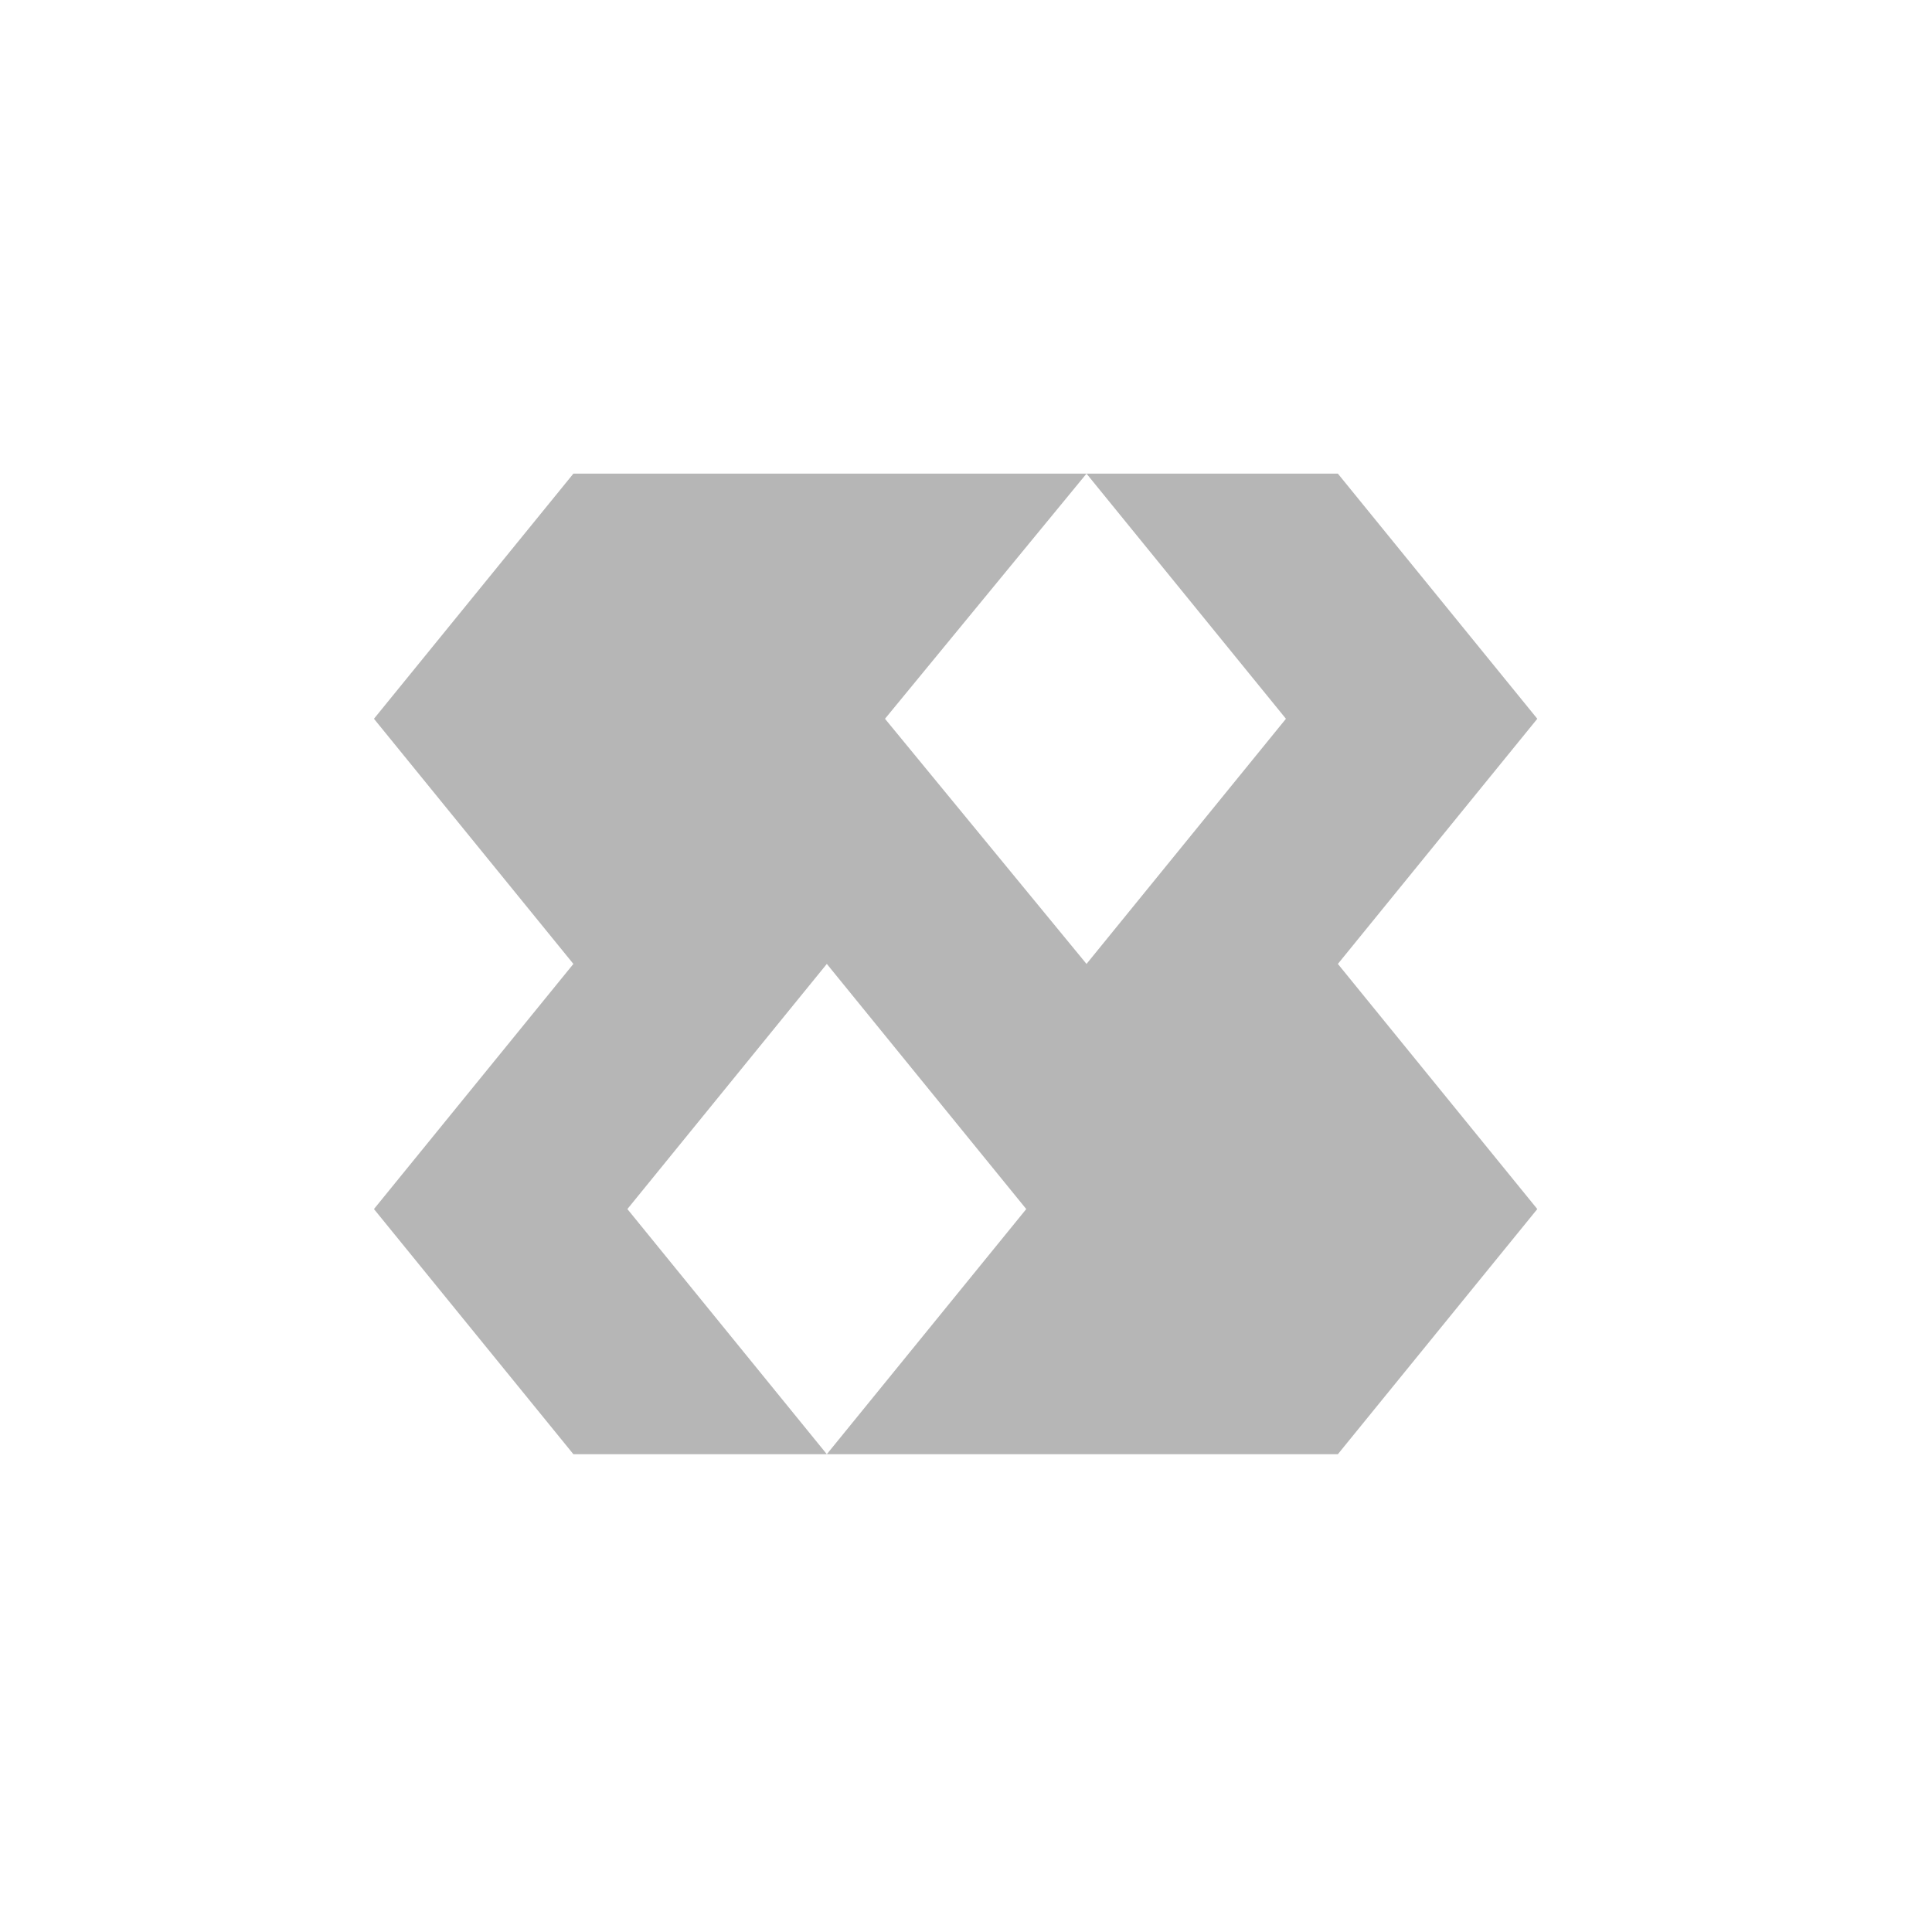
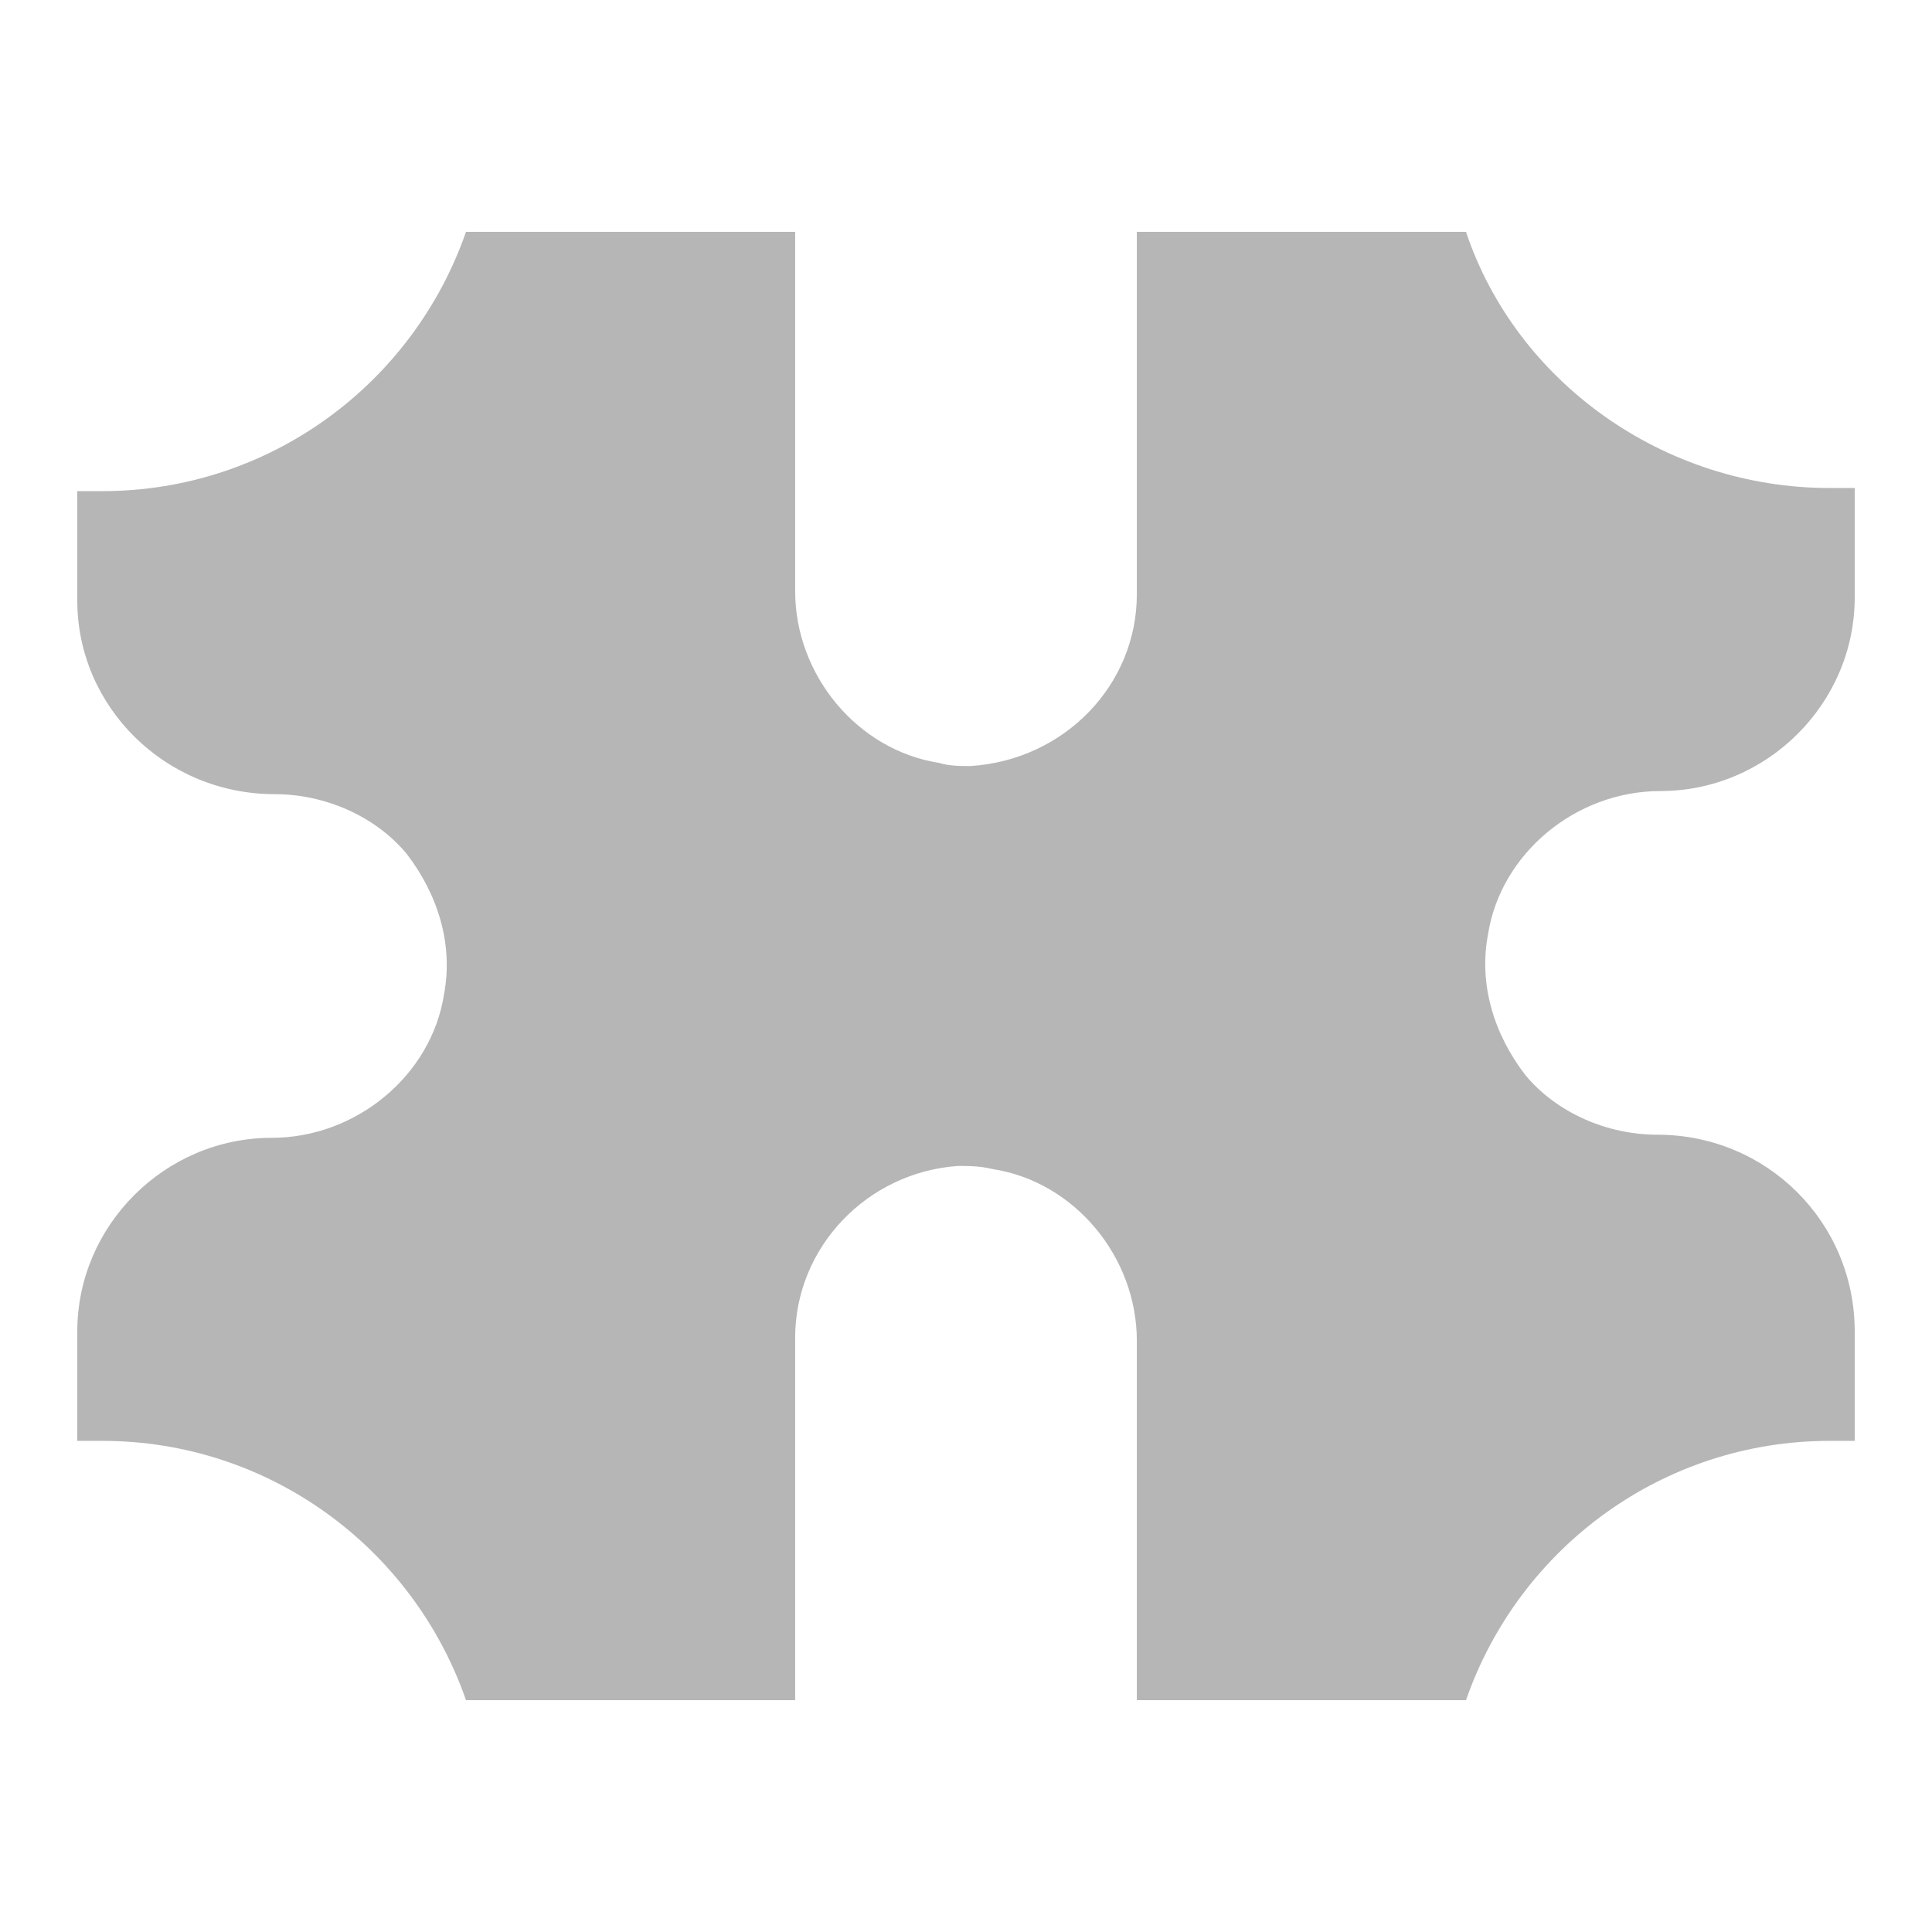
- <svg xmlns="http://www.w3.org/2000/svg" width="160" height="160" viewBox="0 0 160 160" fill="none">
-   <path d="M127.313 100.129L110.797 120.43H68.474L84.99 100.129L68.474 79.828L51.958 100.129L68.474 120.43H47.485L30.969 100.129L47.485 79.828L30.969 59.526L47.485 39.225H89.98L73.291 59.526L89.98 79.828L106.496 59.526L89.98 39.225H110.797L127.313 59.526L110.797 79.828L127.313 100.129Z" fill="#B6B6B6" />
+ <svg xmlns="http://www.w3.org/2000/svg" width="100" height="100" viewBox="0 0 100 100" fill="none">
+   <path d="M94.702 25.259H96V30.919C96 36.417 91.457 40.945 85.94 40.945C81.559 40.945 77.665 44.179 77.016 48.383C76.529 50.97 77.34 53.557 78.963 55.66C80.585 57.6 83.182 58.732 85.778 58.732C91.457 58.732 96 63.26 96 68.919V74.579H94.702C86.102 74.579 78.638 80.077 75.88 88H58.843V69.404C58.843 65.038 55.598 61.157 51.379 60.511C50.73 60.349 50.081 60.349 49.594 60.349C44.889 60.672 41.157 64.553 41.157 69.243V88H24.12C21.362 80.077 13.898 74.579 5.298 74.579H4V68.919C4 63.421 8.543 58.894 14.06 58.894C18.441 58.894 22.335 55.66 22.984 51.455C23.471 48.868 22.66 46.281 21.037 44.179C19.415 42.238 16.818 41.106 14.222 41.106C8.543 41.106 4 36.579 4 31.081V25.421H5.298C13.898 25.421 21.362 19.923 24.12 12H41.157V30.596C41.157 34.962 44.402 38.843 48.621 39.489C49.108 39.651 49.757 39.651 50.243 39.651C55.111 39.328 58.843 35.447 58.843 30.757V12H75.88C78.476 19.762 86.102 25.259 94.702 25.259Z" fill="#B6B6B6" />
</svg>
